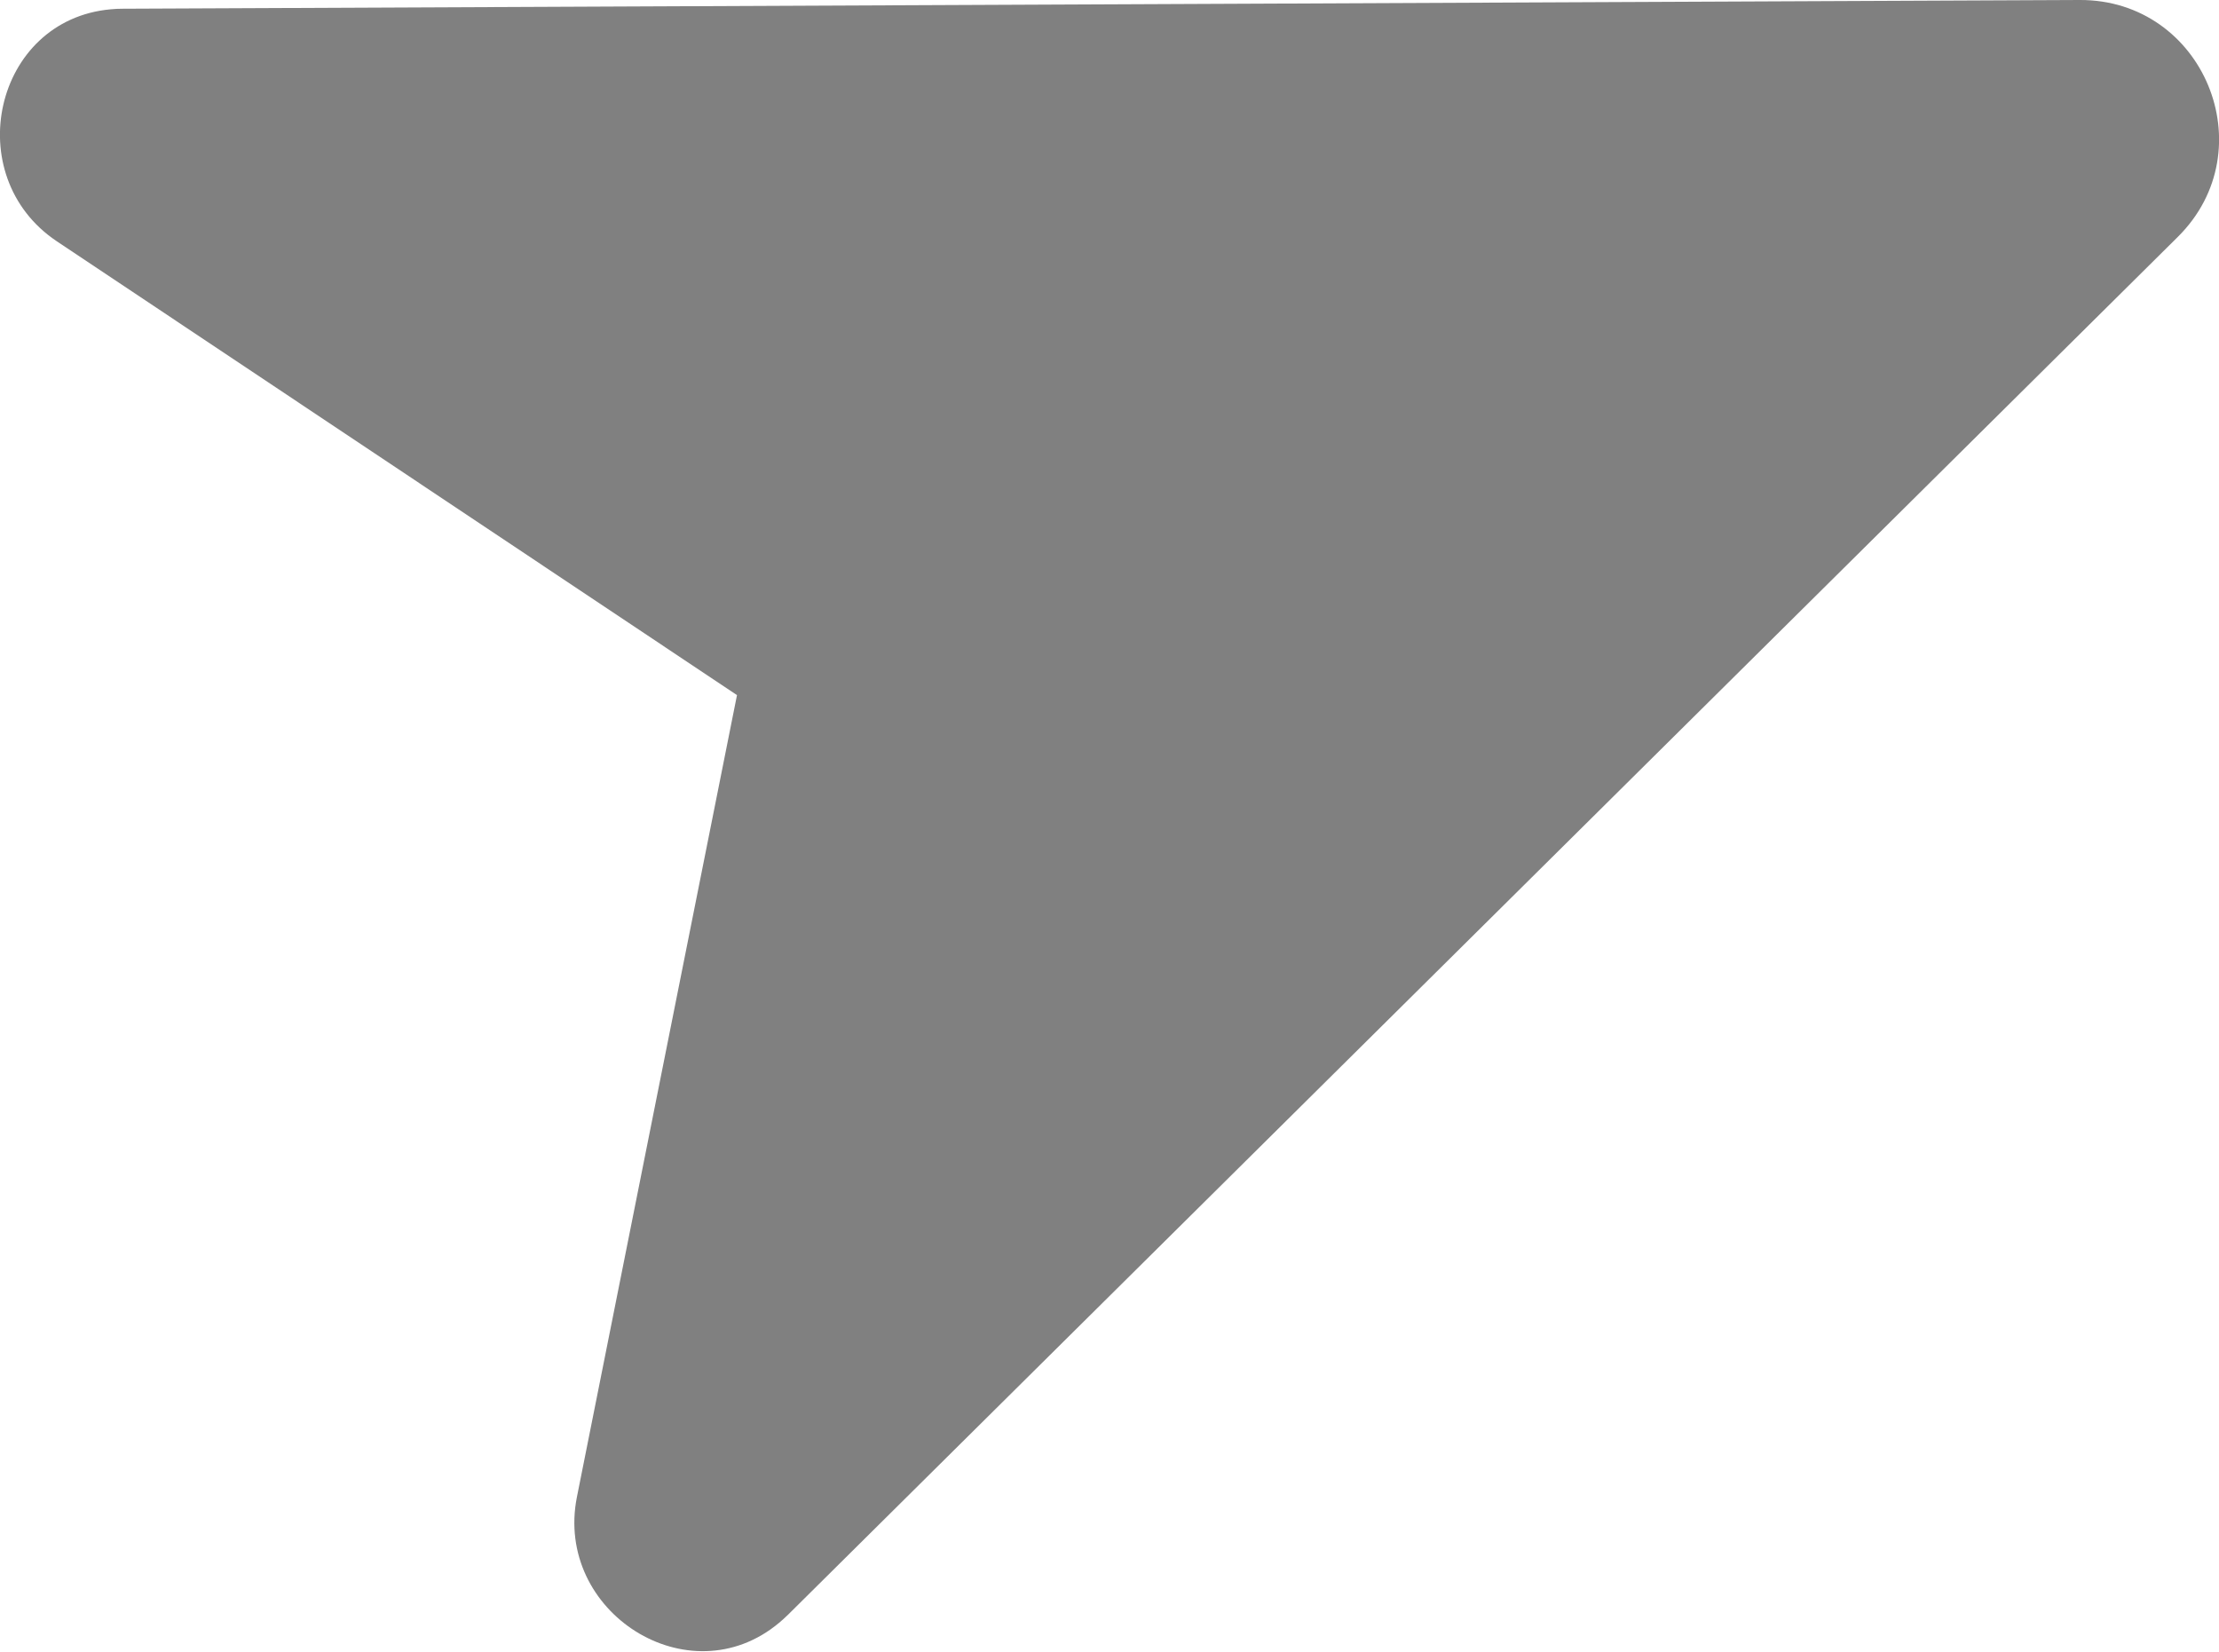
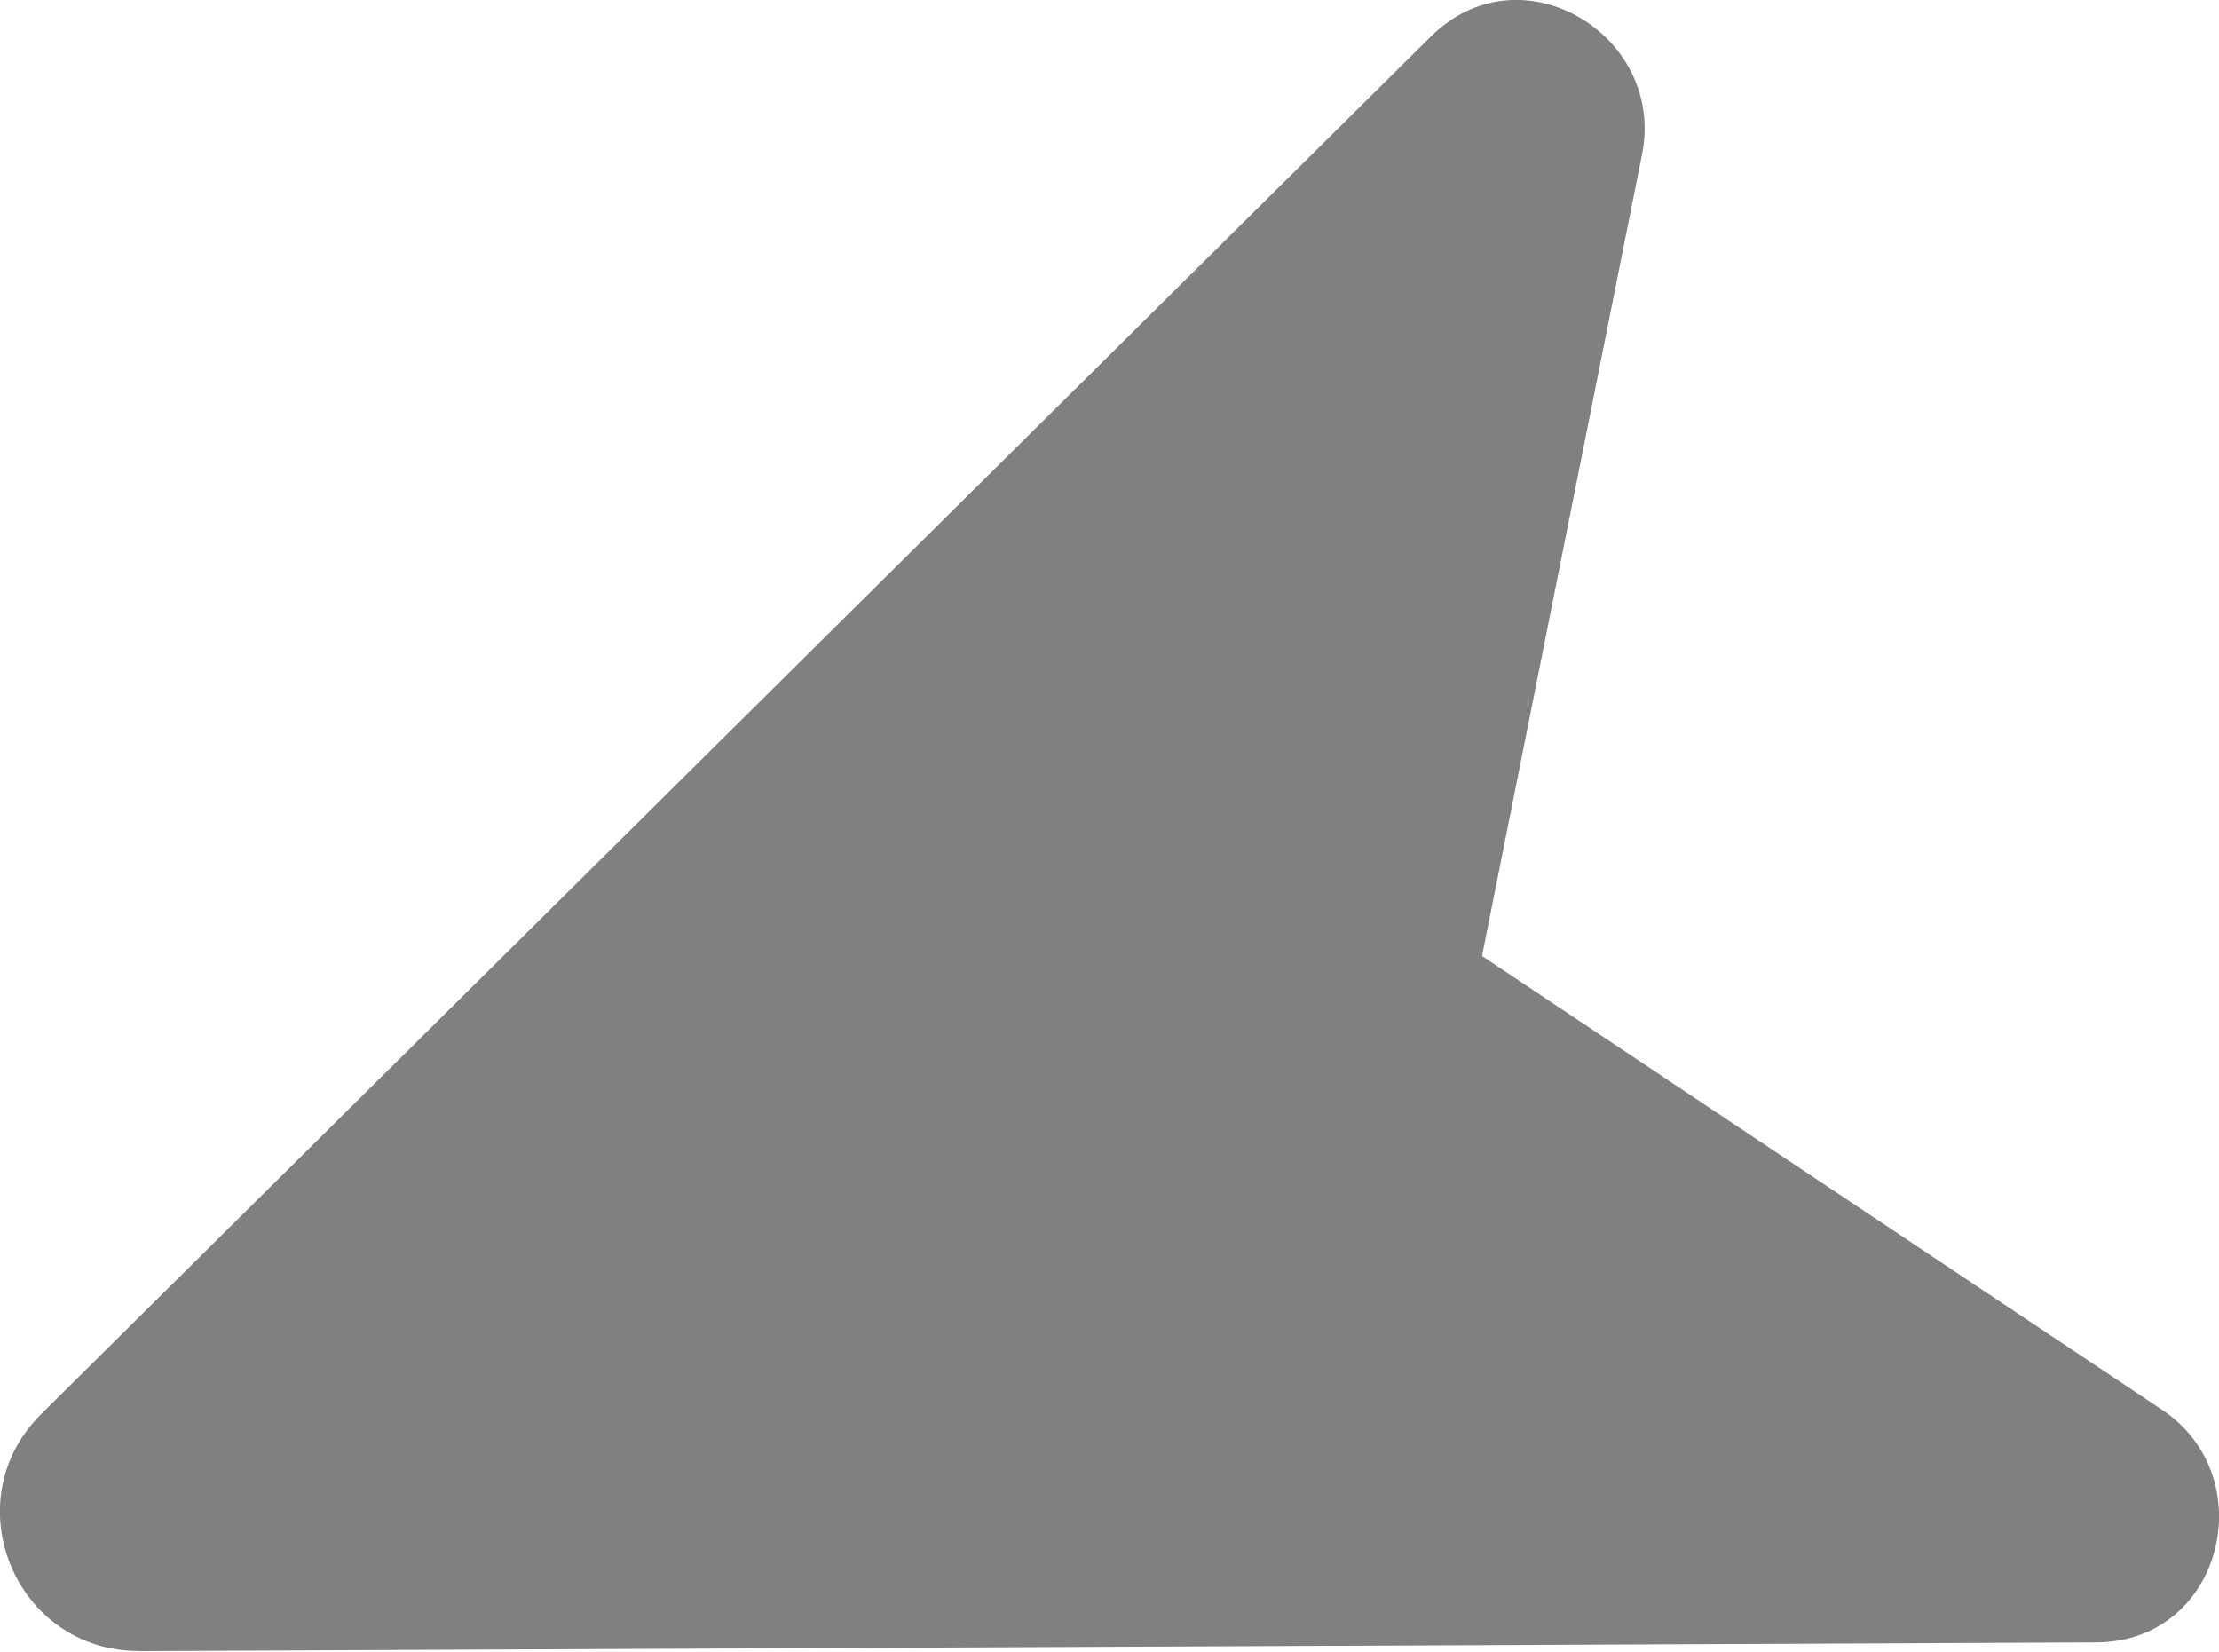
<svg xmlns="http://www.w3.org/2000/svg" id="Layer_2" data-name="Layer 2" viewBox="0 0 157.62 117.27">
  <defs>
    <style>
      .cls-1 {
        fill: gray;
      }
    </style>
  </defs>
  <g id="Layer_2-2" data-name="Layer 2">
-     <path class="cls-1" d="m147.72,0L8.73.62c-.29,0-.58.01-.86.04C-.44,1.4-2.9,12.51,4.04,17.14l48.31,32.23-11.37,56.95c-1.63,8.18,7.96,14.29,14.36,8.94.22-.18.43-.38.64-.58L154.69,16.83C160.95,10.63,156.53-.04,147.72,0Z" />
+     <path class="cls-1" d="m9.91,117.27l138.98-.62c.29,0,.58-.01.86-.04,8.31-.74,10.77-11.85,3.83-16.48l-48.31-32.23,11.37-56.95c1.63-8.18-7.96-14.29-14.36-8.94-.22.18-.43.38-.64.58L2.93,100.43c-6.26,6.2-1.84,16.87,6.97,16.83Z" />
  </g>
</svg>
